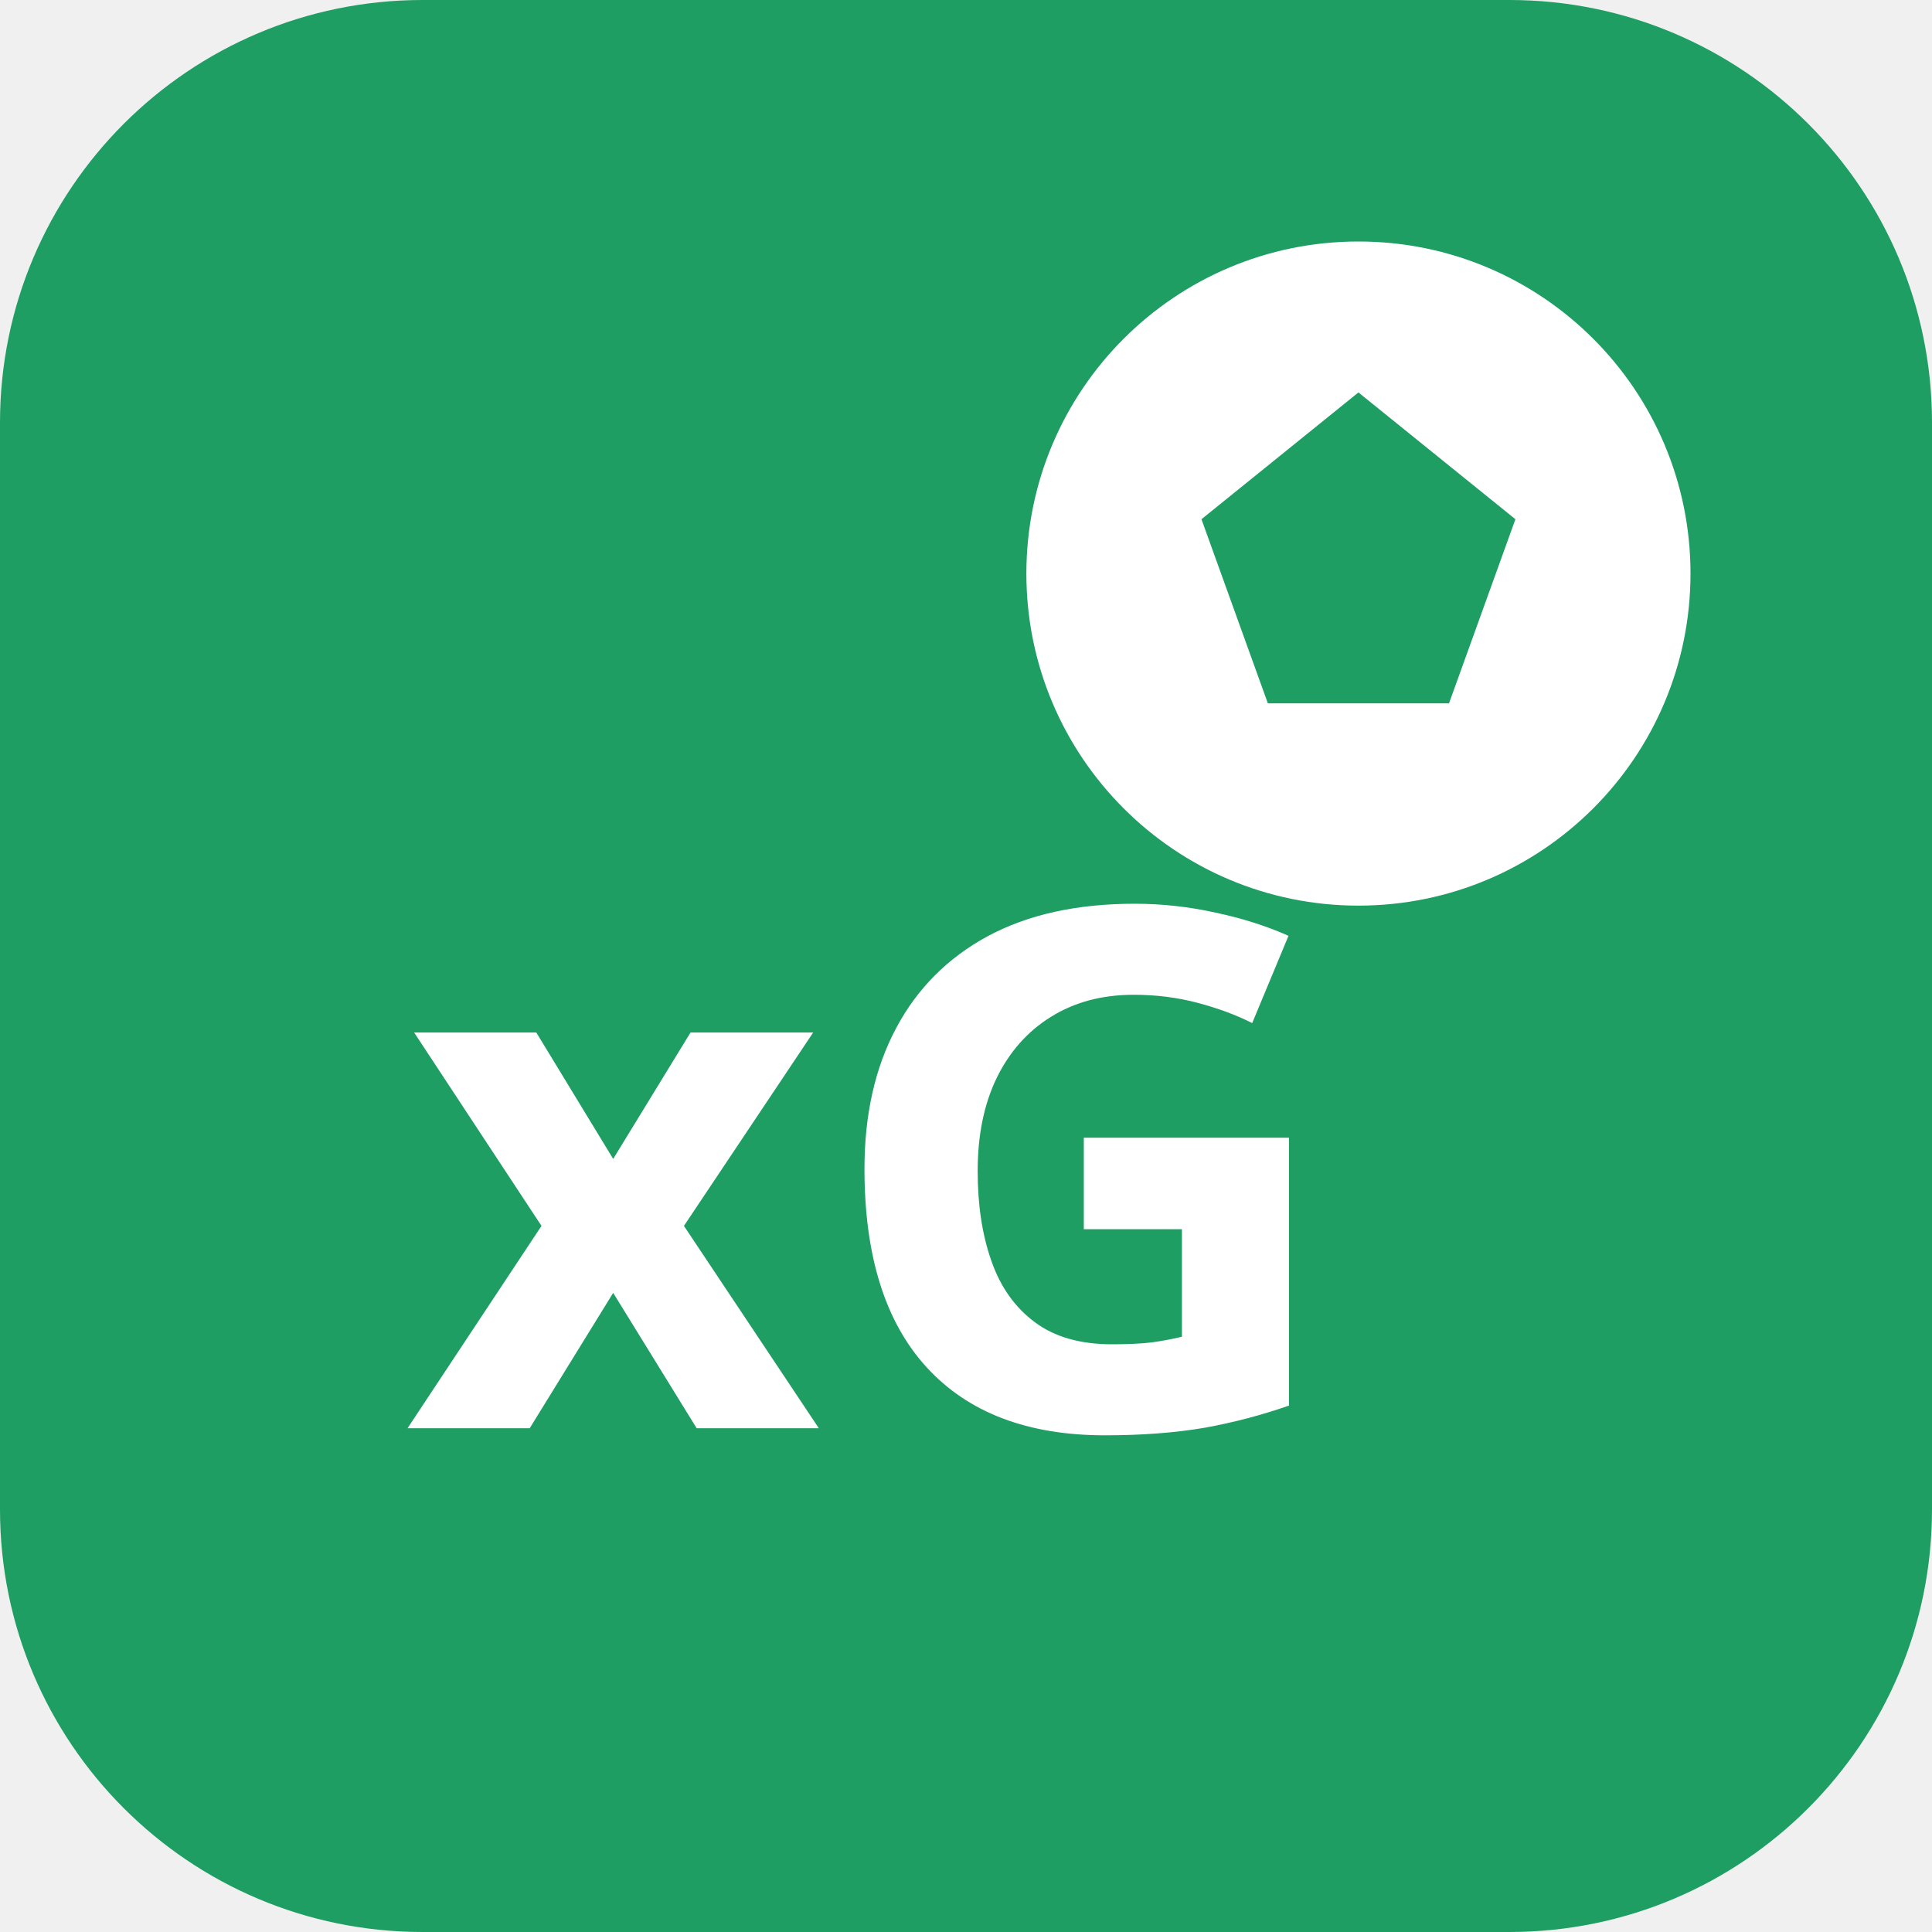
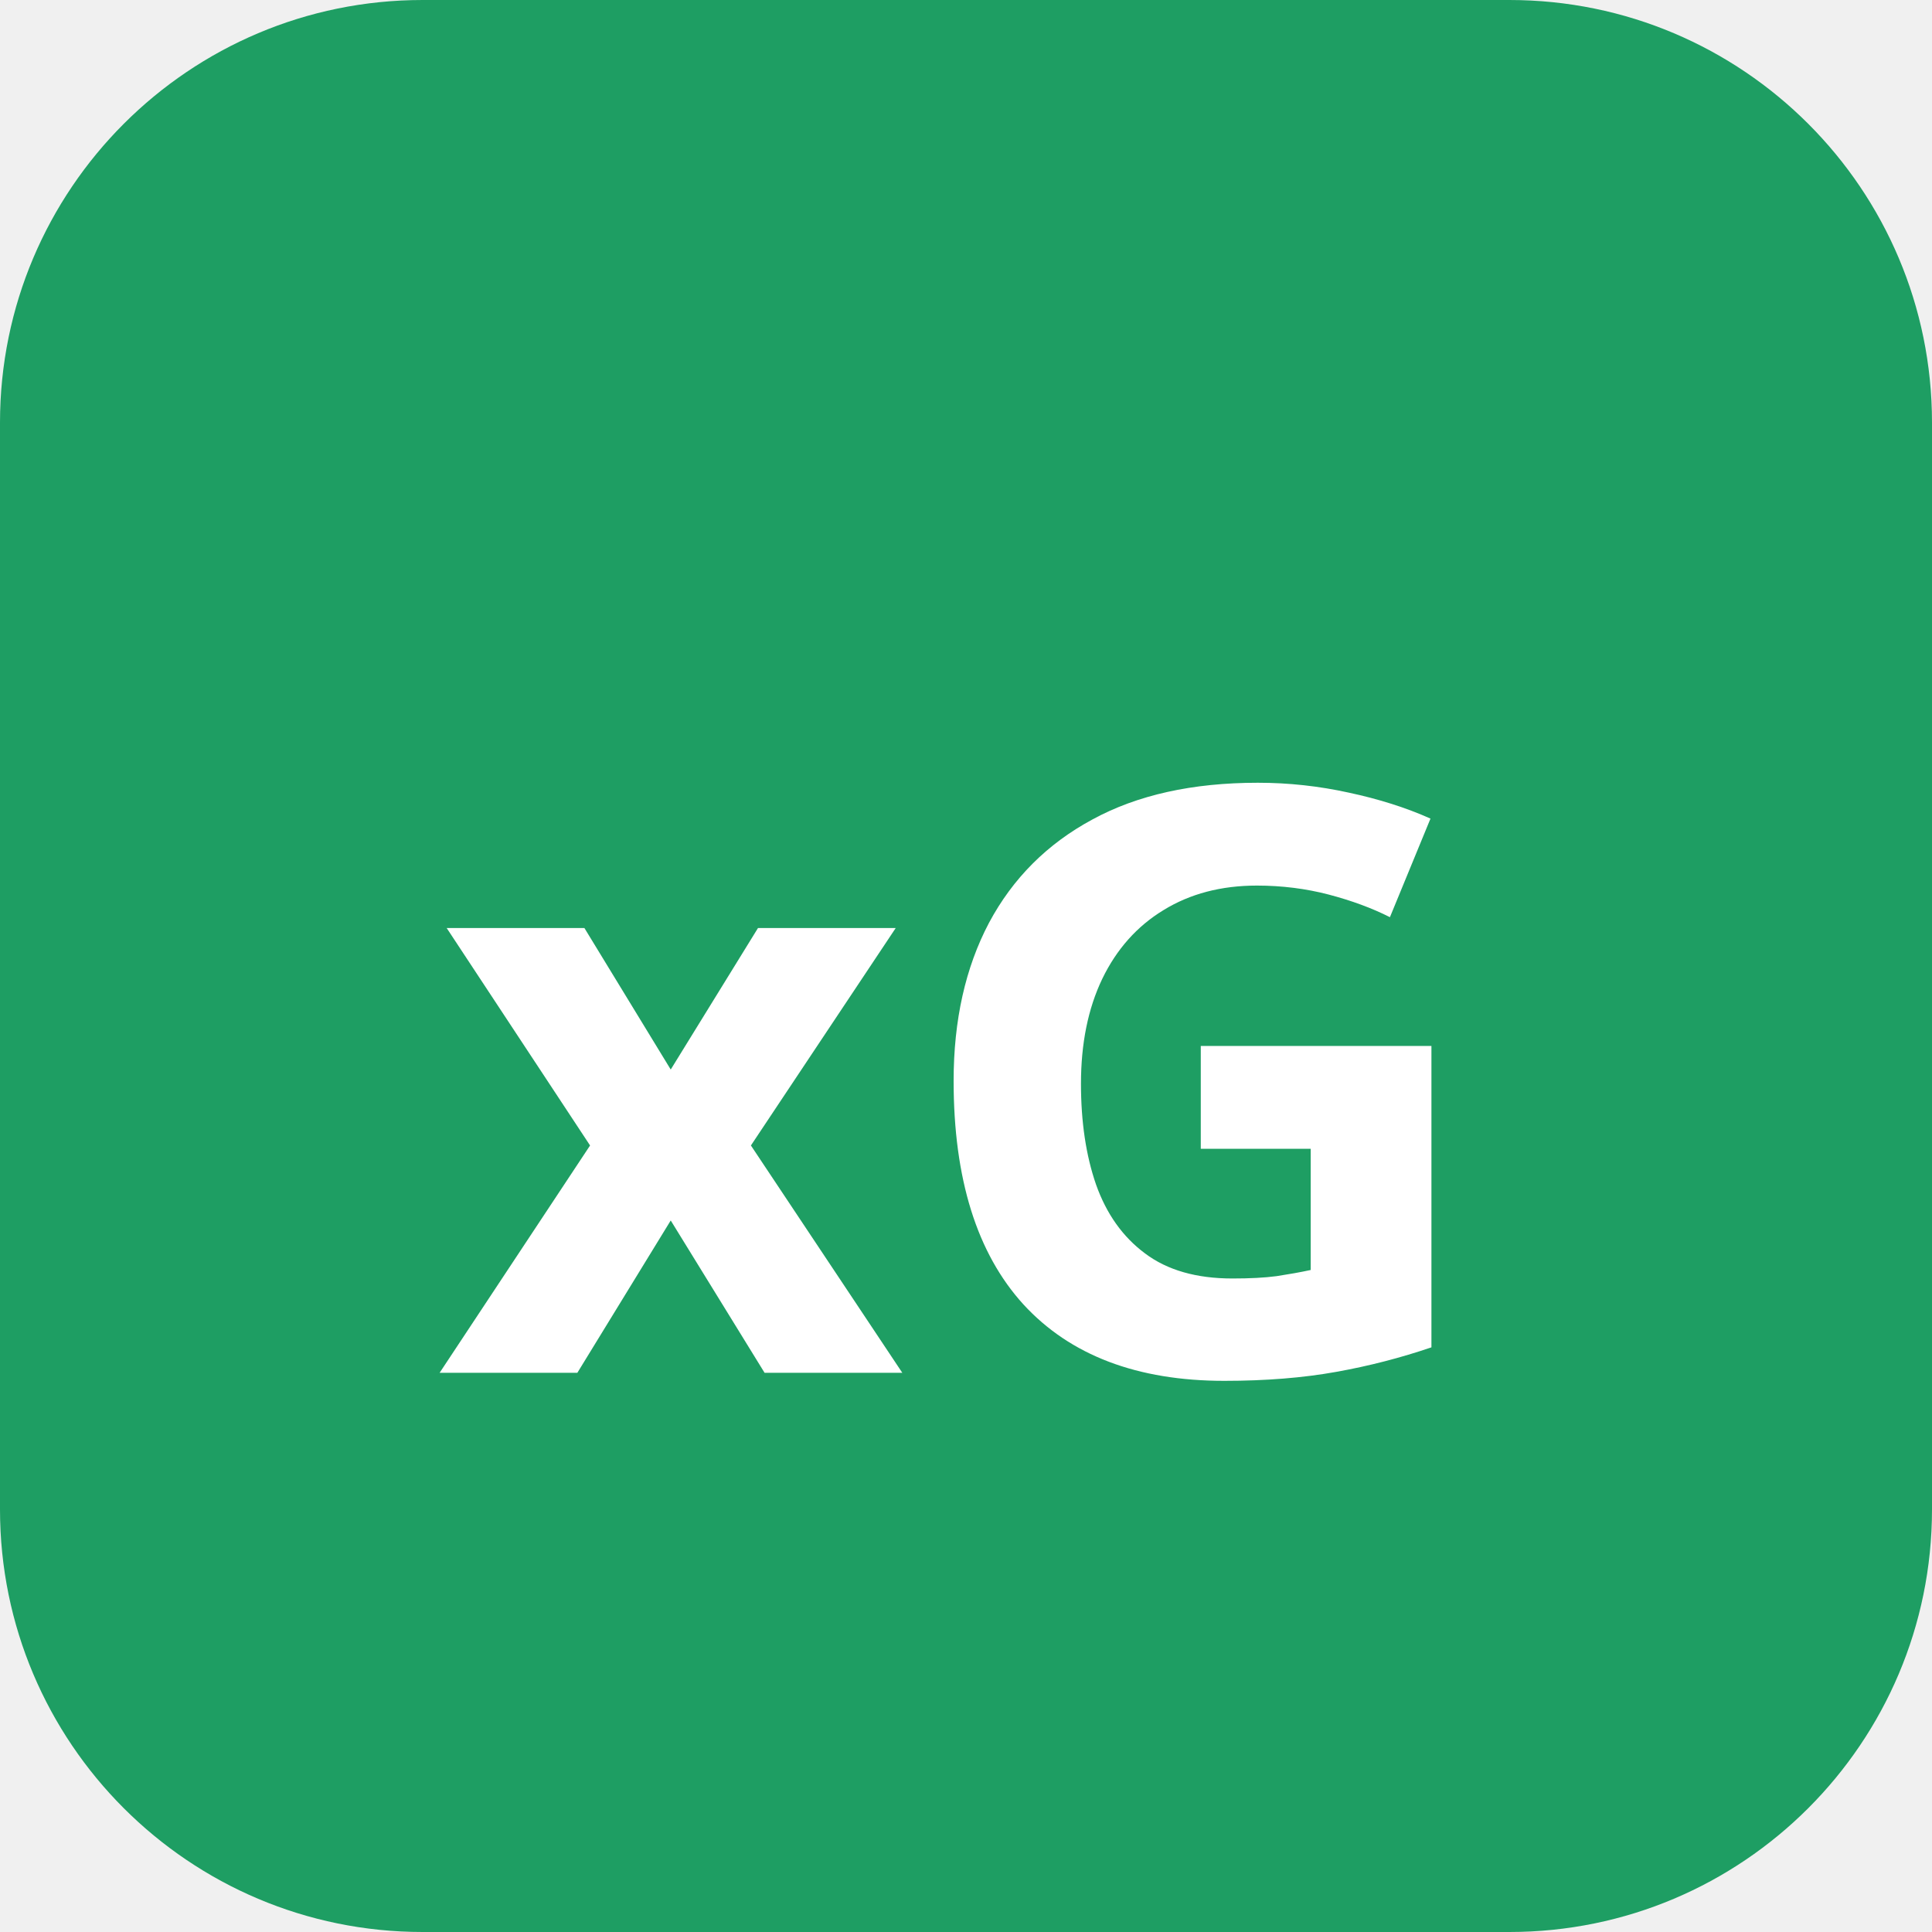
<svg xmlns="http://www.w3.org/2000/svg" width="64" height="64" viewBox="0 0 64 64">
  <rect width="64" height="64" rx="14" fill="#1e9e63" />
-   <text x="29" y="38" text-anchor="middle" dominant-baseline="central" font-family="'Space Grotesk', system-ui, sans-serif" font-weight="700" font-size="24" fill="#ffffff">xG</text>
-   <g transform="translate(45, 19)">
-     <circle r="11" fill="#ffffff" />
-     <polygon points="0,-6 5.2,-1.8 3,4.3 -3,4.3 -5.2,-1.8" fill="#1e9e63" />
-   </g>
+   <text x="32" y="35" text-anchor="middle" dominant-baseline="central" font-family="'Space Grotesk', system-ui, sans-serif" font-weight="700" font-size="27" fill="#ffffff">xG</text>
</svg>
